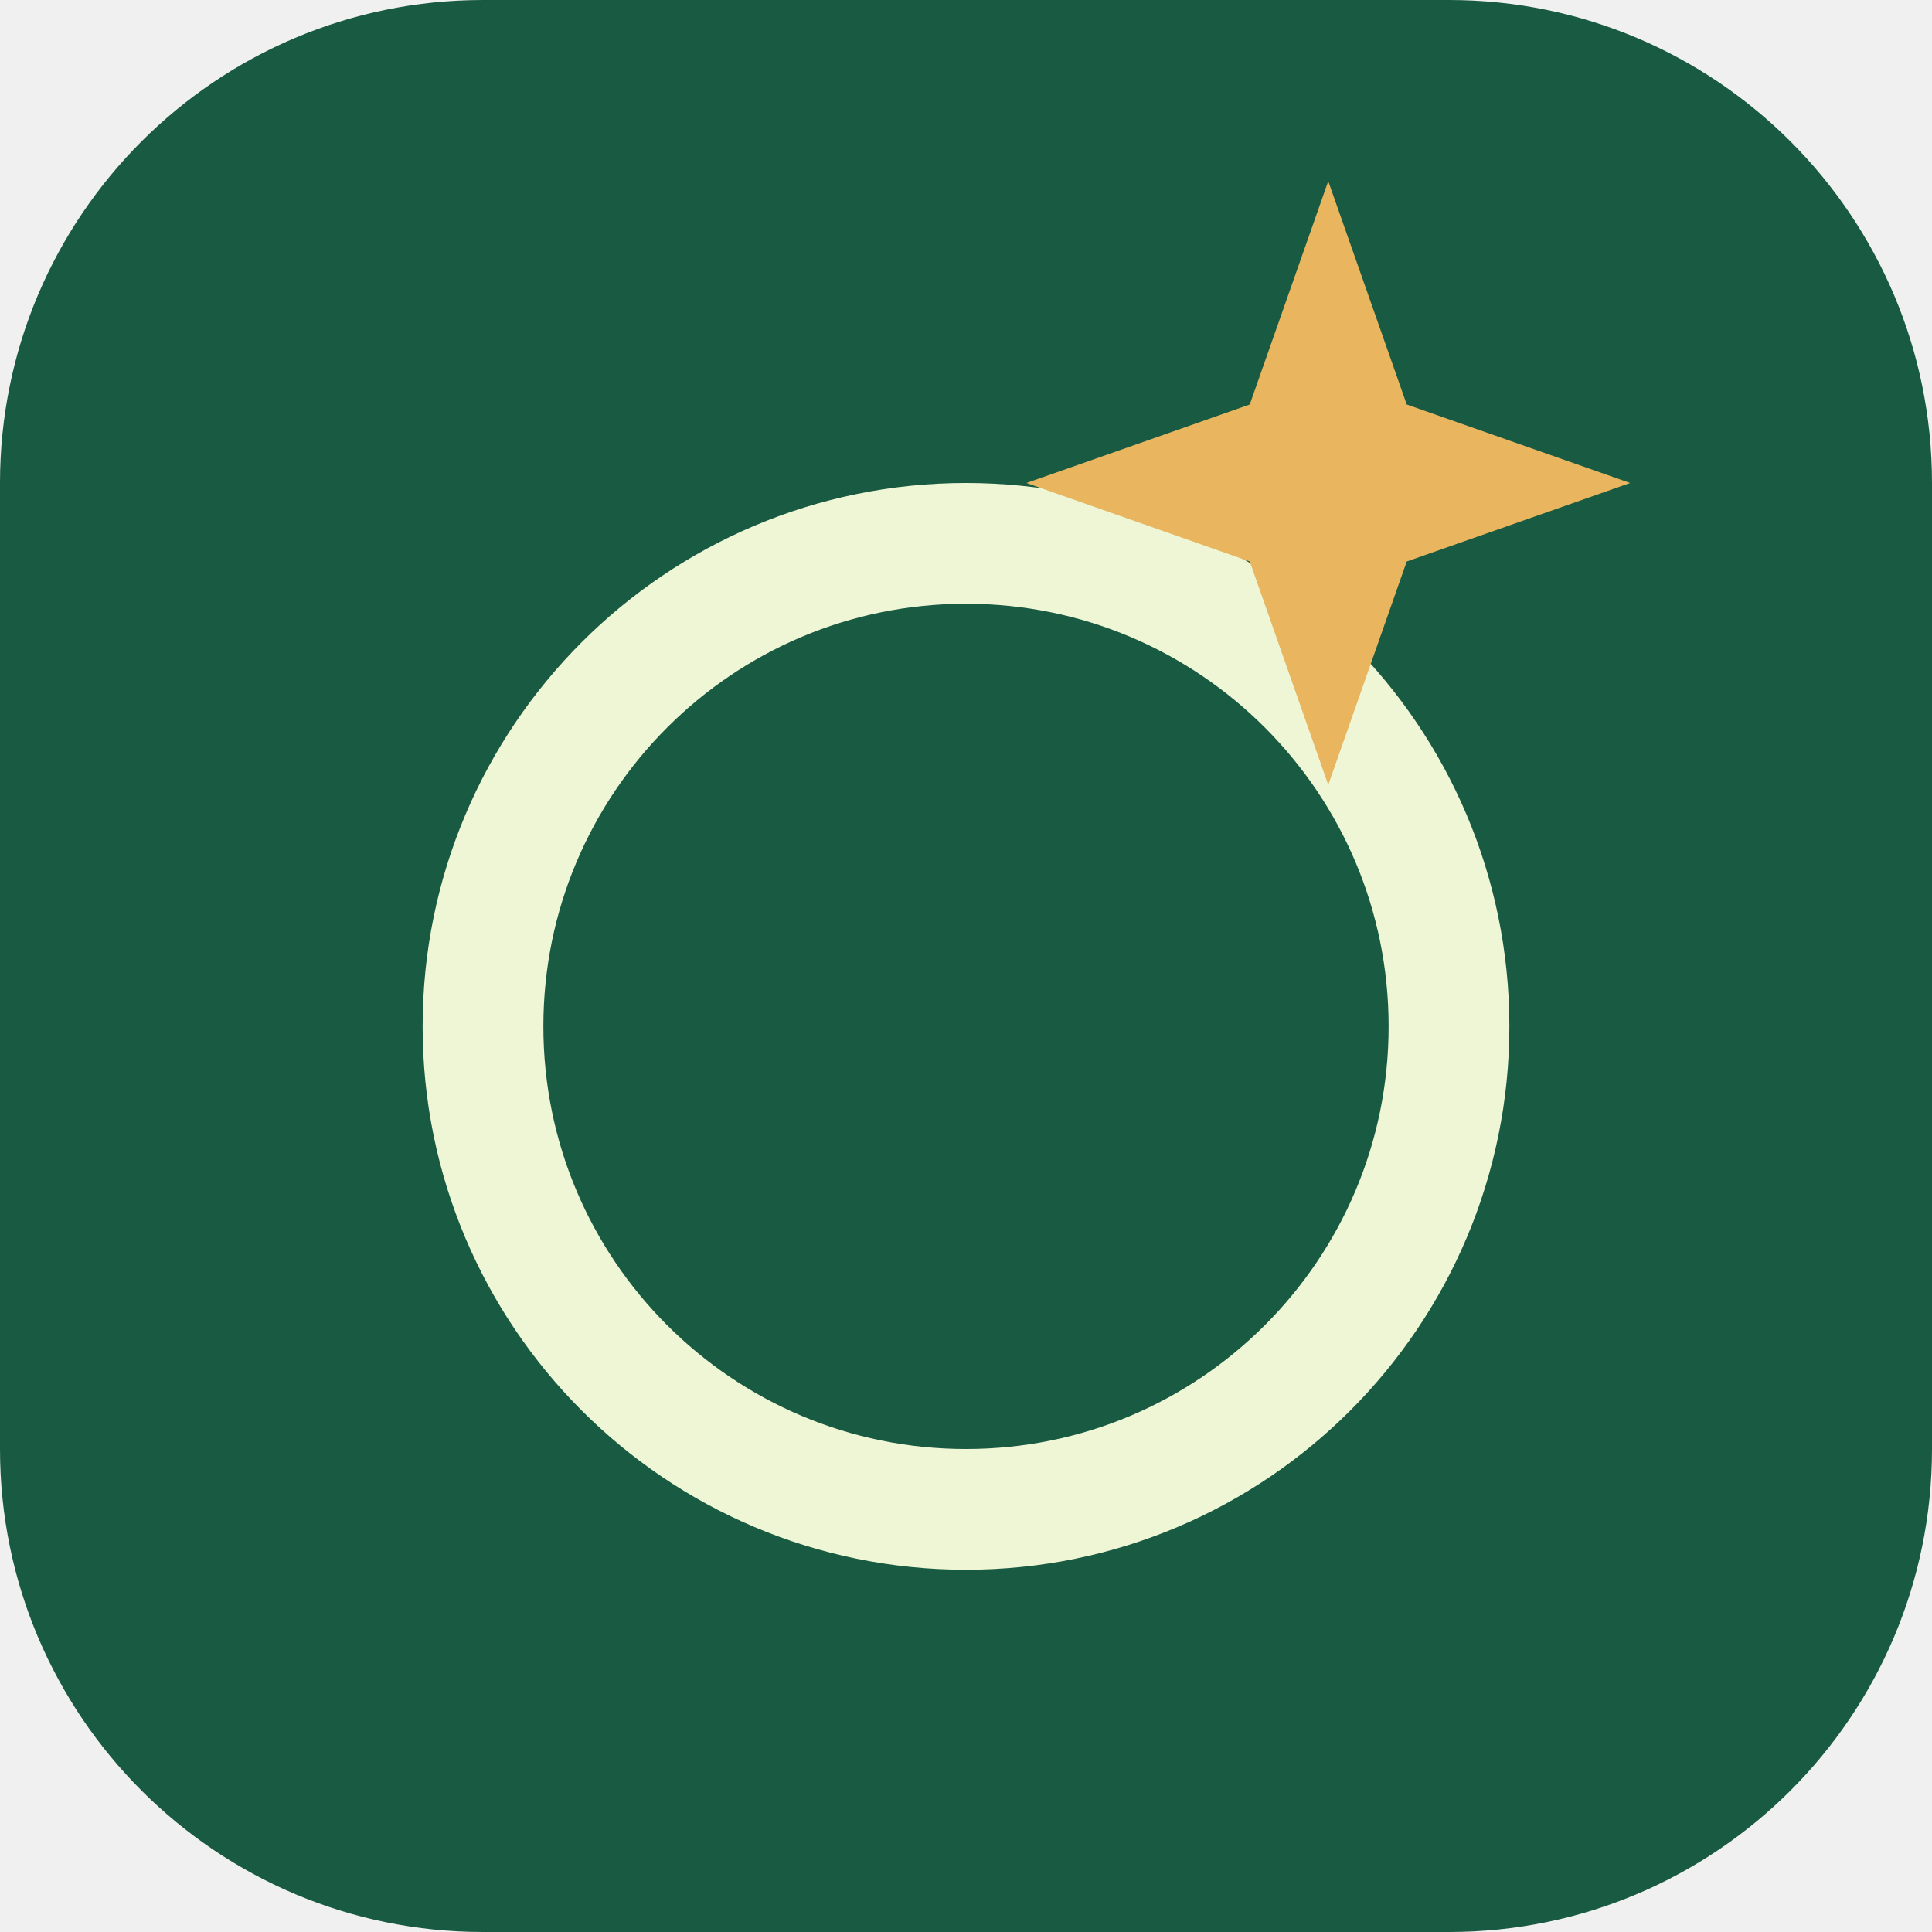
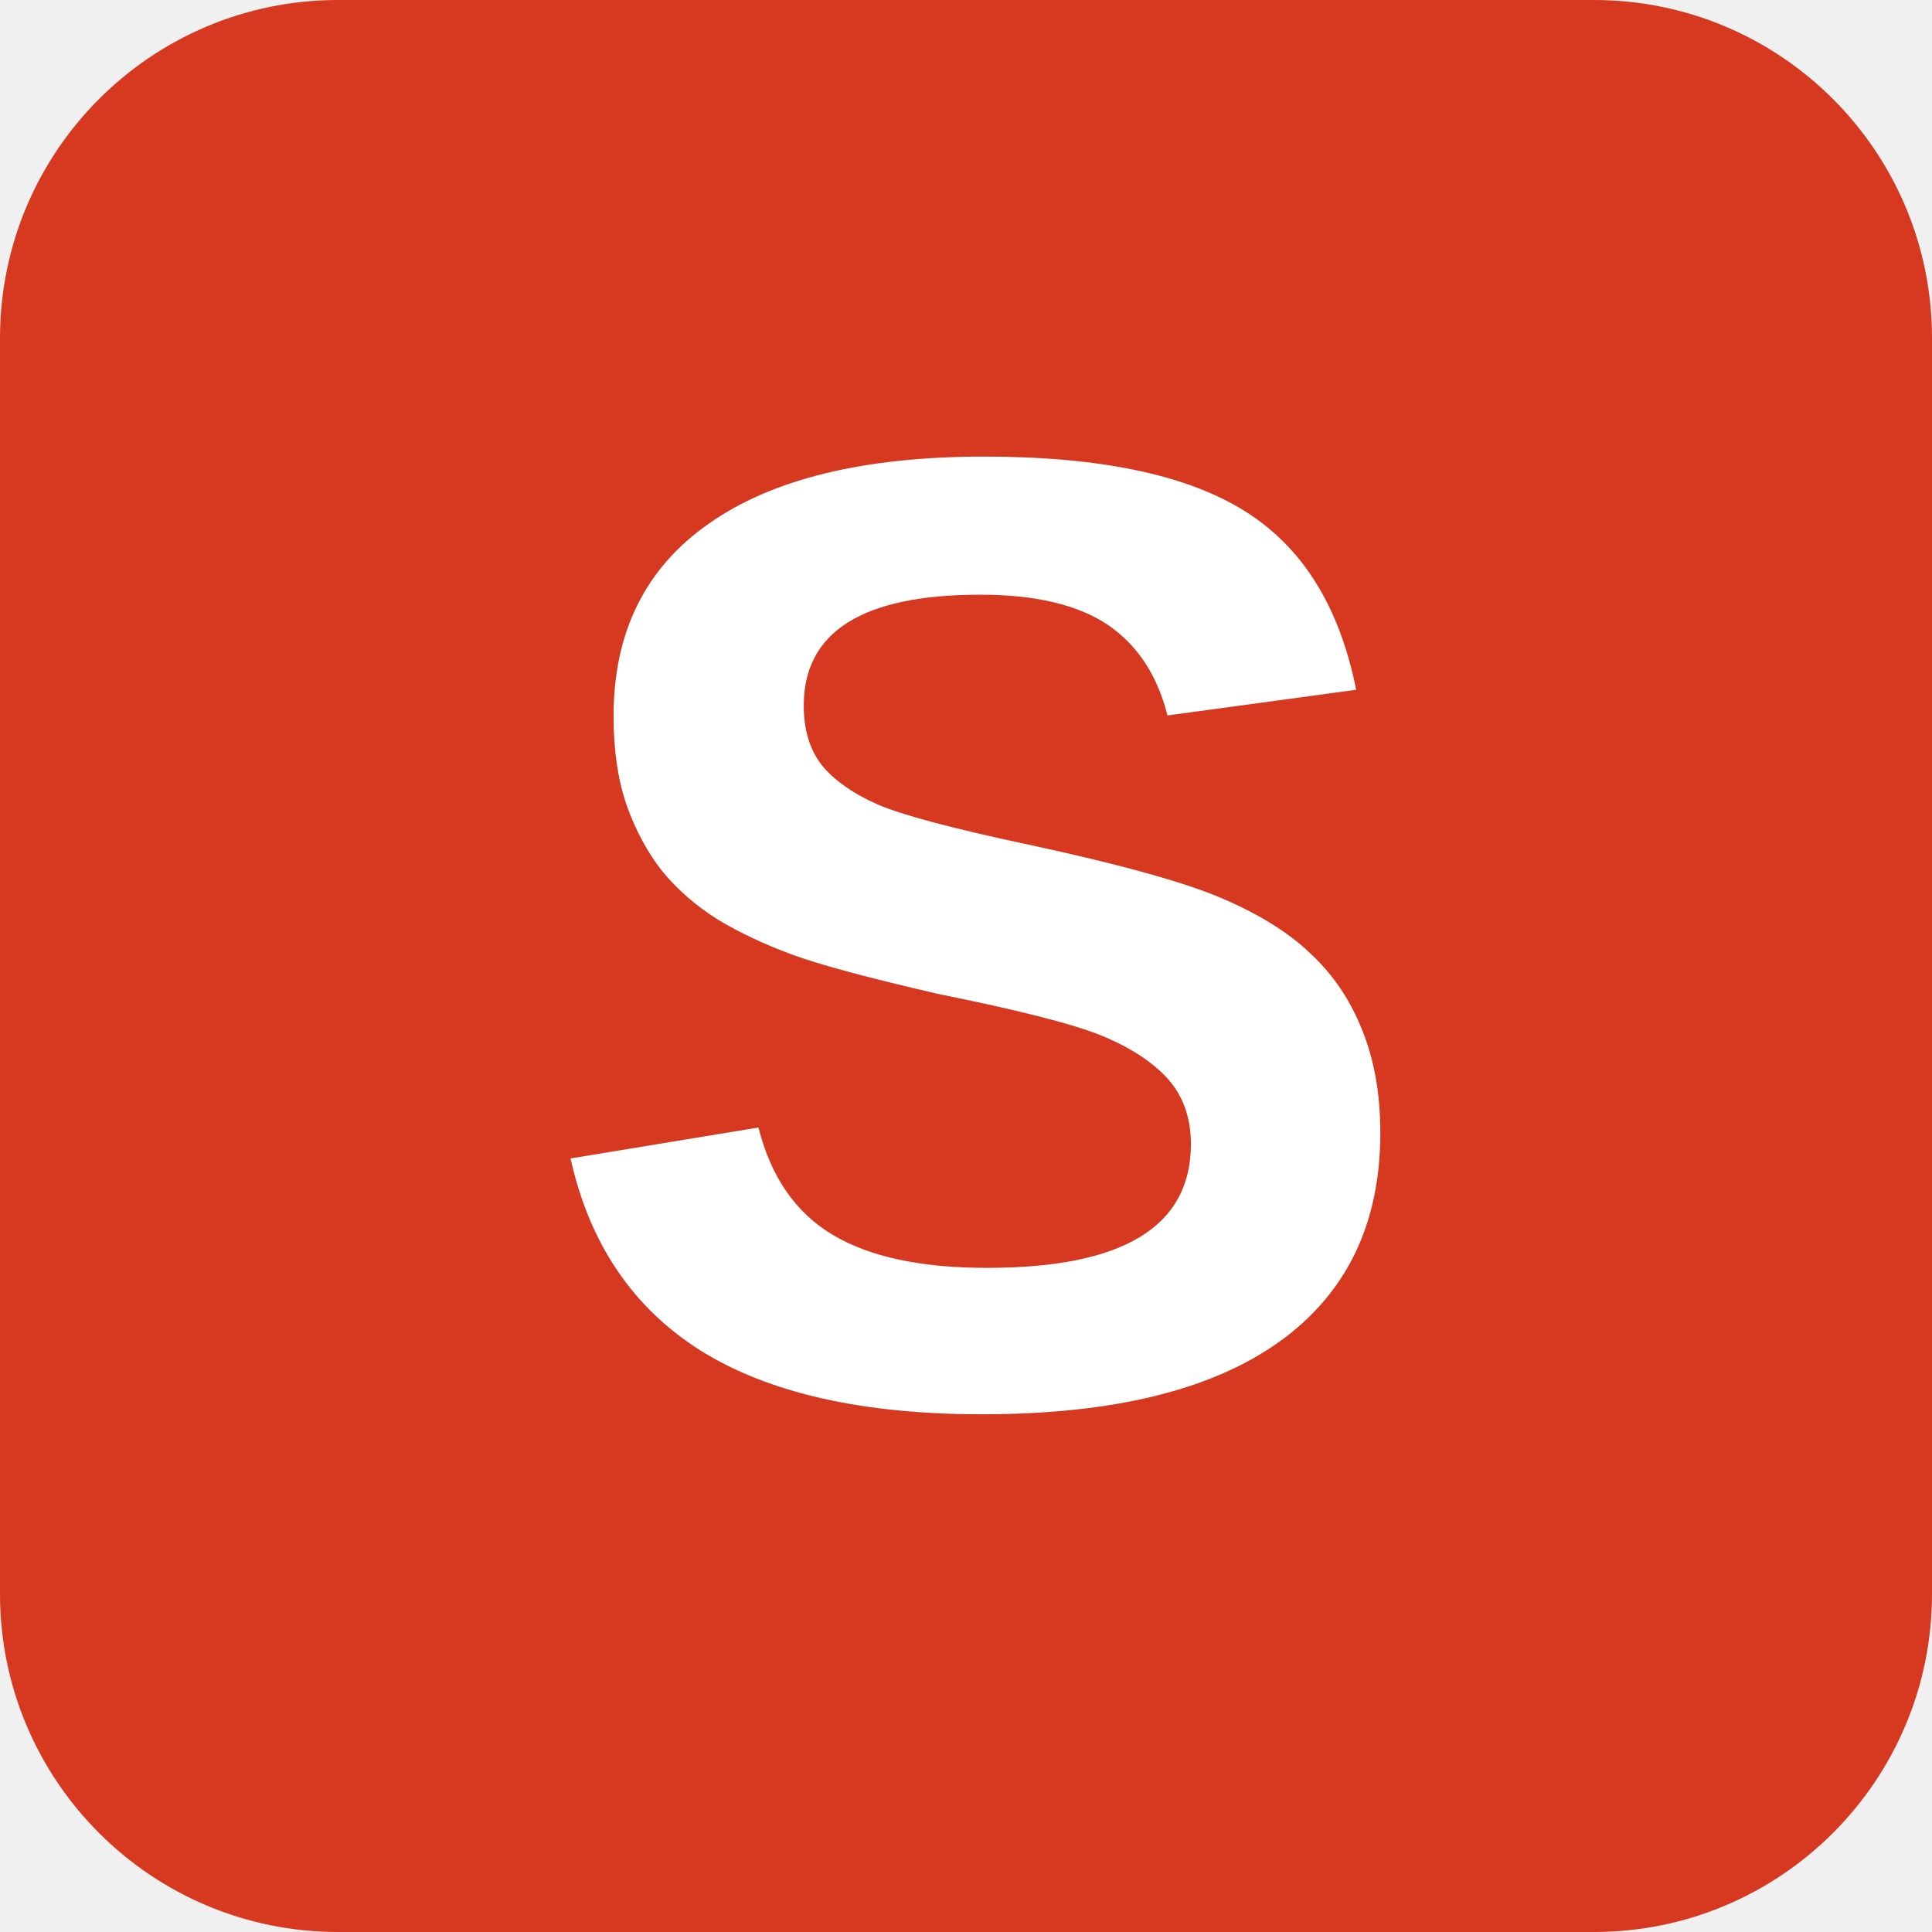
- <svg xmlns="http://www.w3.org/2000/svg" viewBox="0 0 32 32">
-   <rect width="32" height="32" rx="8" fill="#195a42" />
-   <circle cx="16" cy="17" r="8" fill="none" stroke="#eef6d5" stroke-width="2" />
-   <path d="m22 3 1.3 3.7L27 8l-3.7 1.3L22 13l-1.3-3.7L17 8l3.7-1.3Z" fill="#e9b55f" />
+ <svg xmlns="http://www.w3.org/2000/svg" viewBox="0 0 40 40">
+   <rect width="40" height="40" rx="7" fill="#d63820" />
+   <text x="11" y="29" fill="white" font-family="Arial, sans-serif" font-size="28" font-weight="700">S</text>
</svg>
